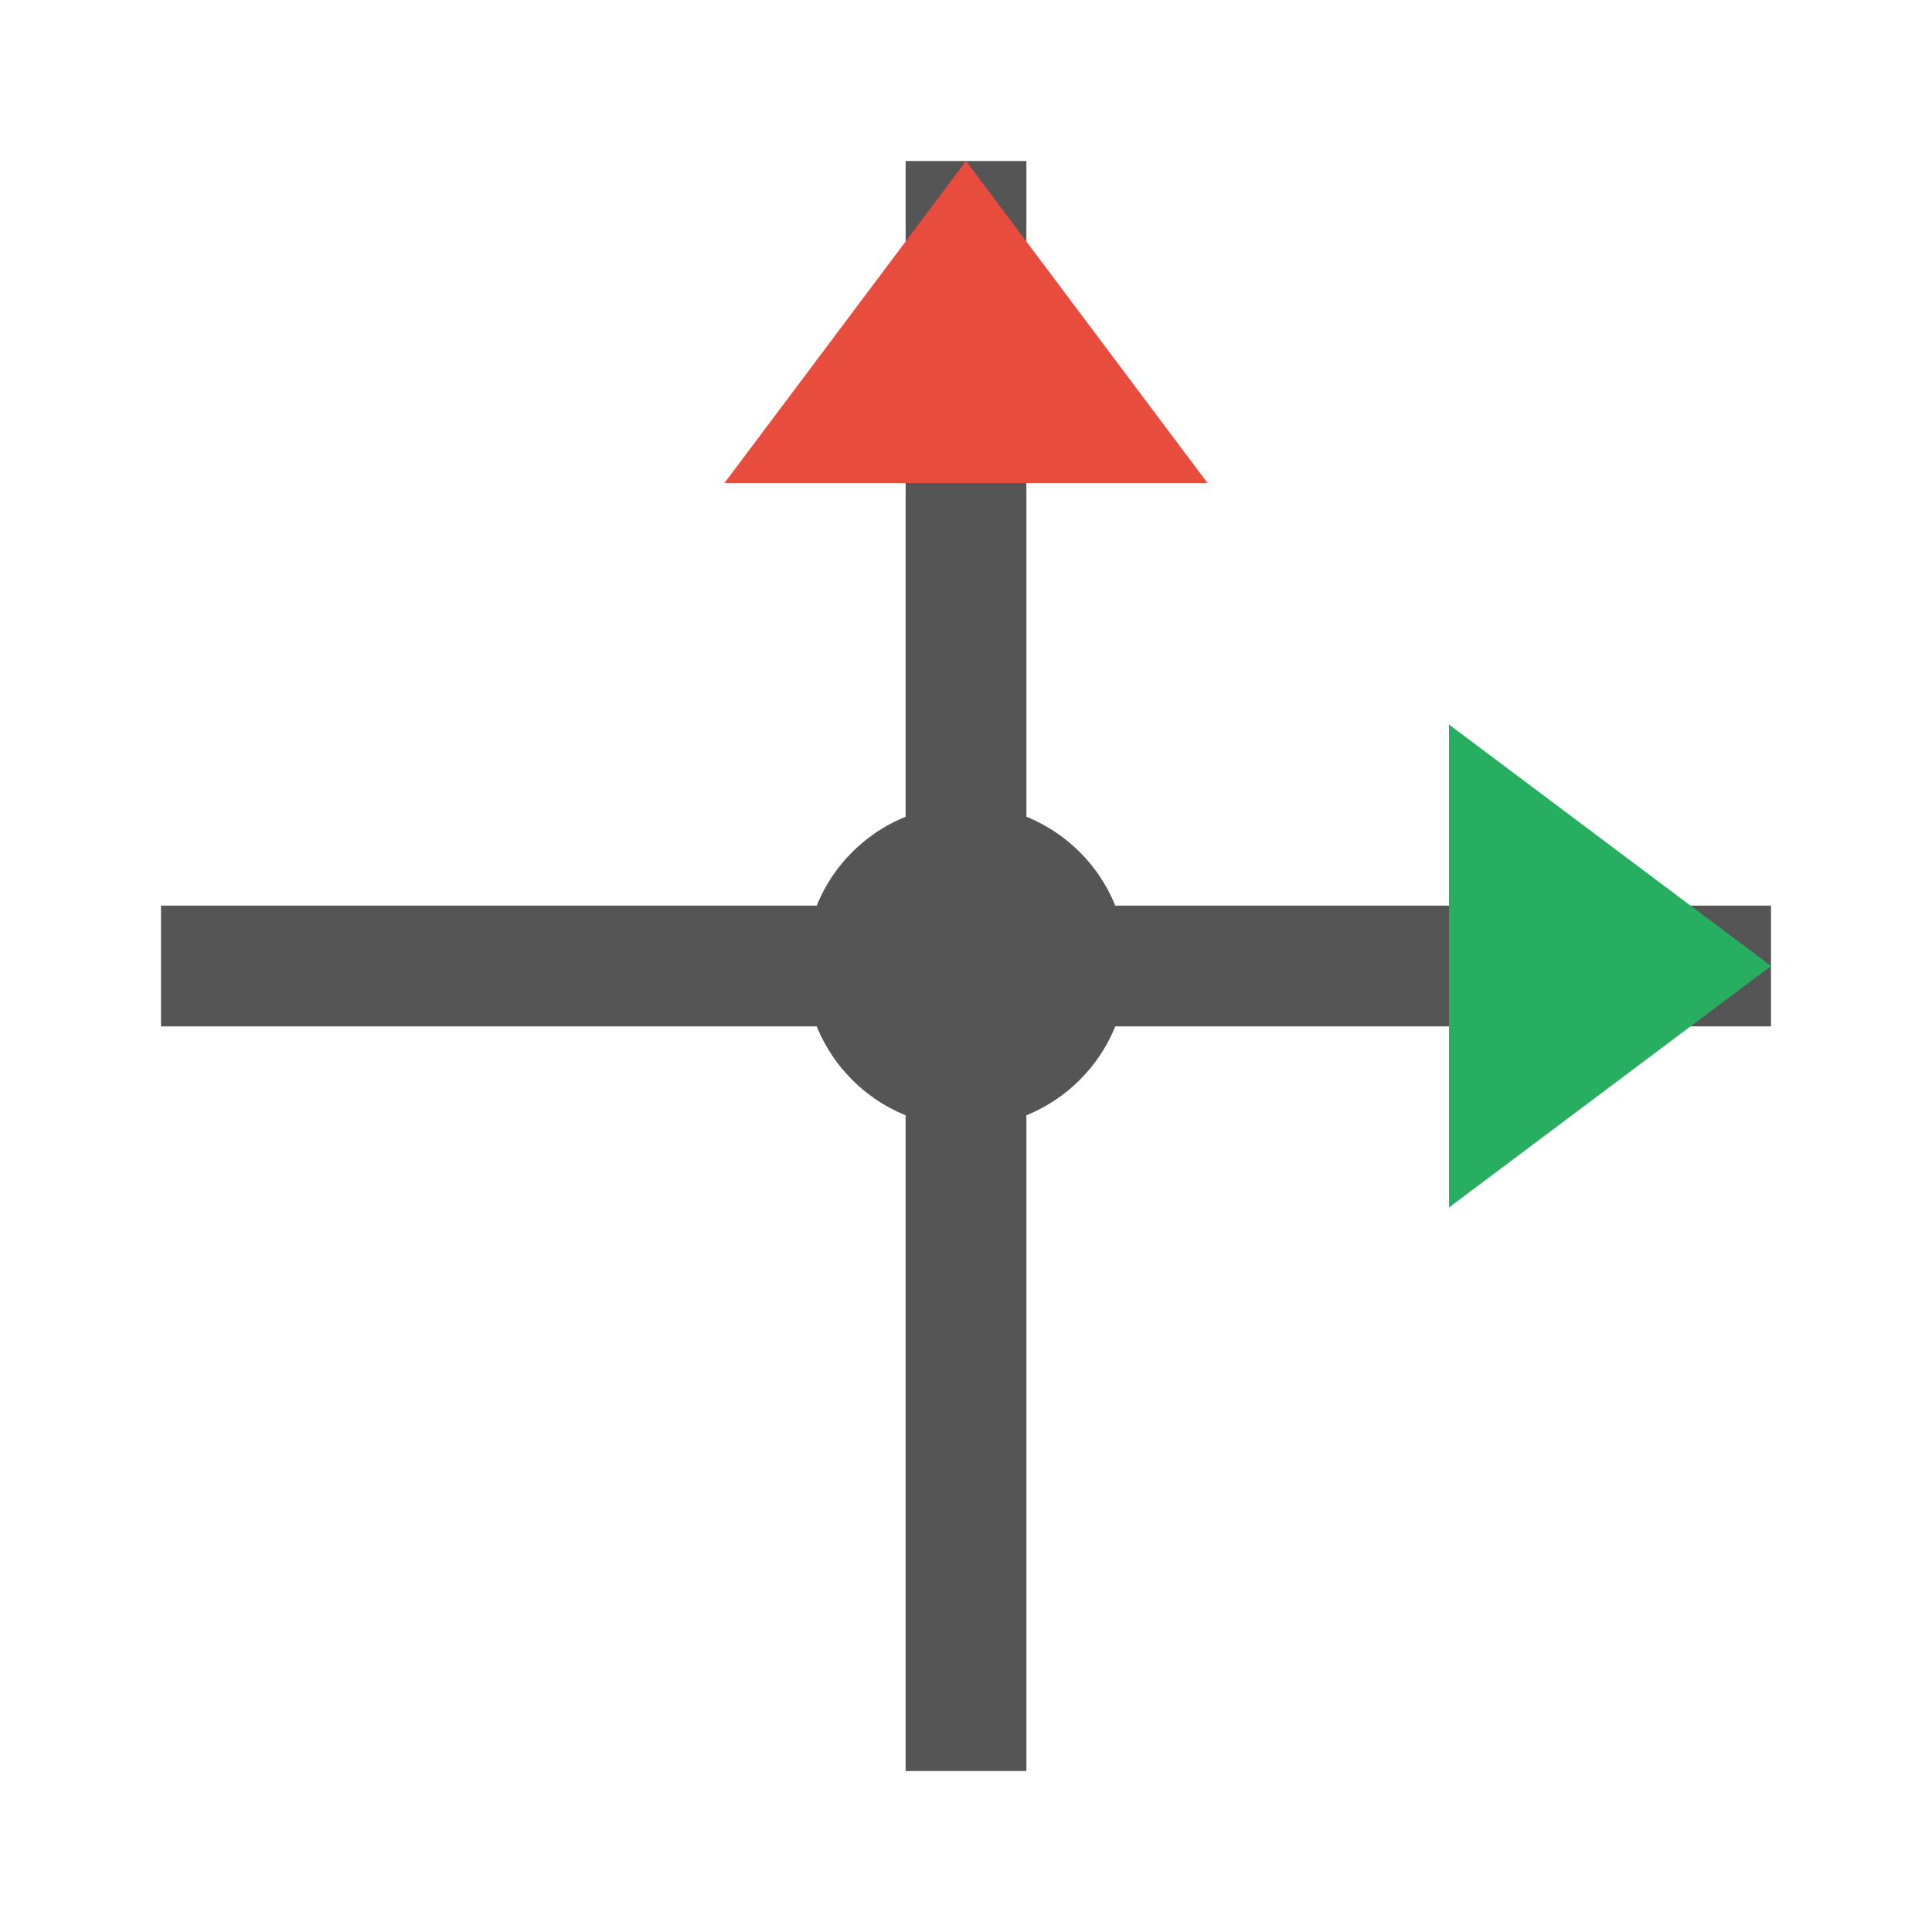
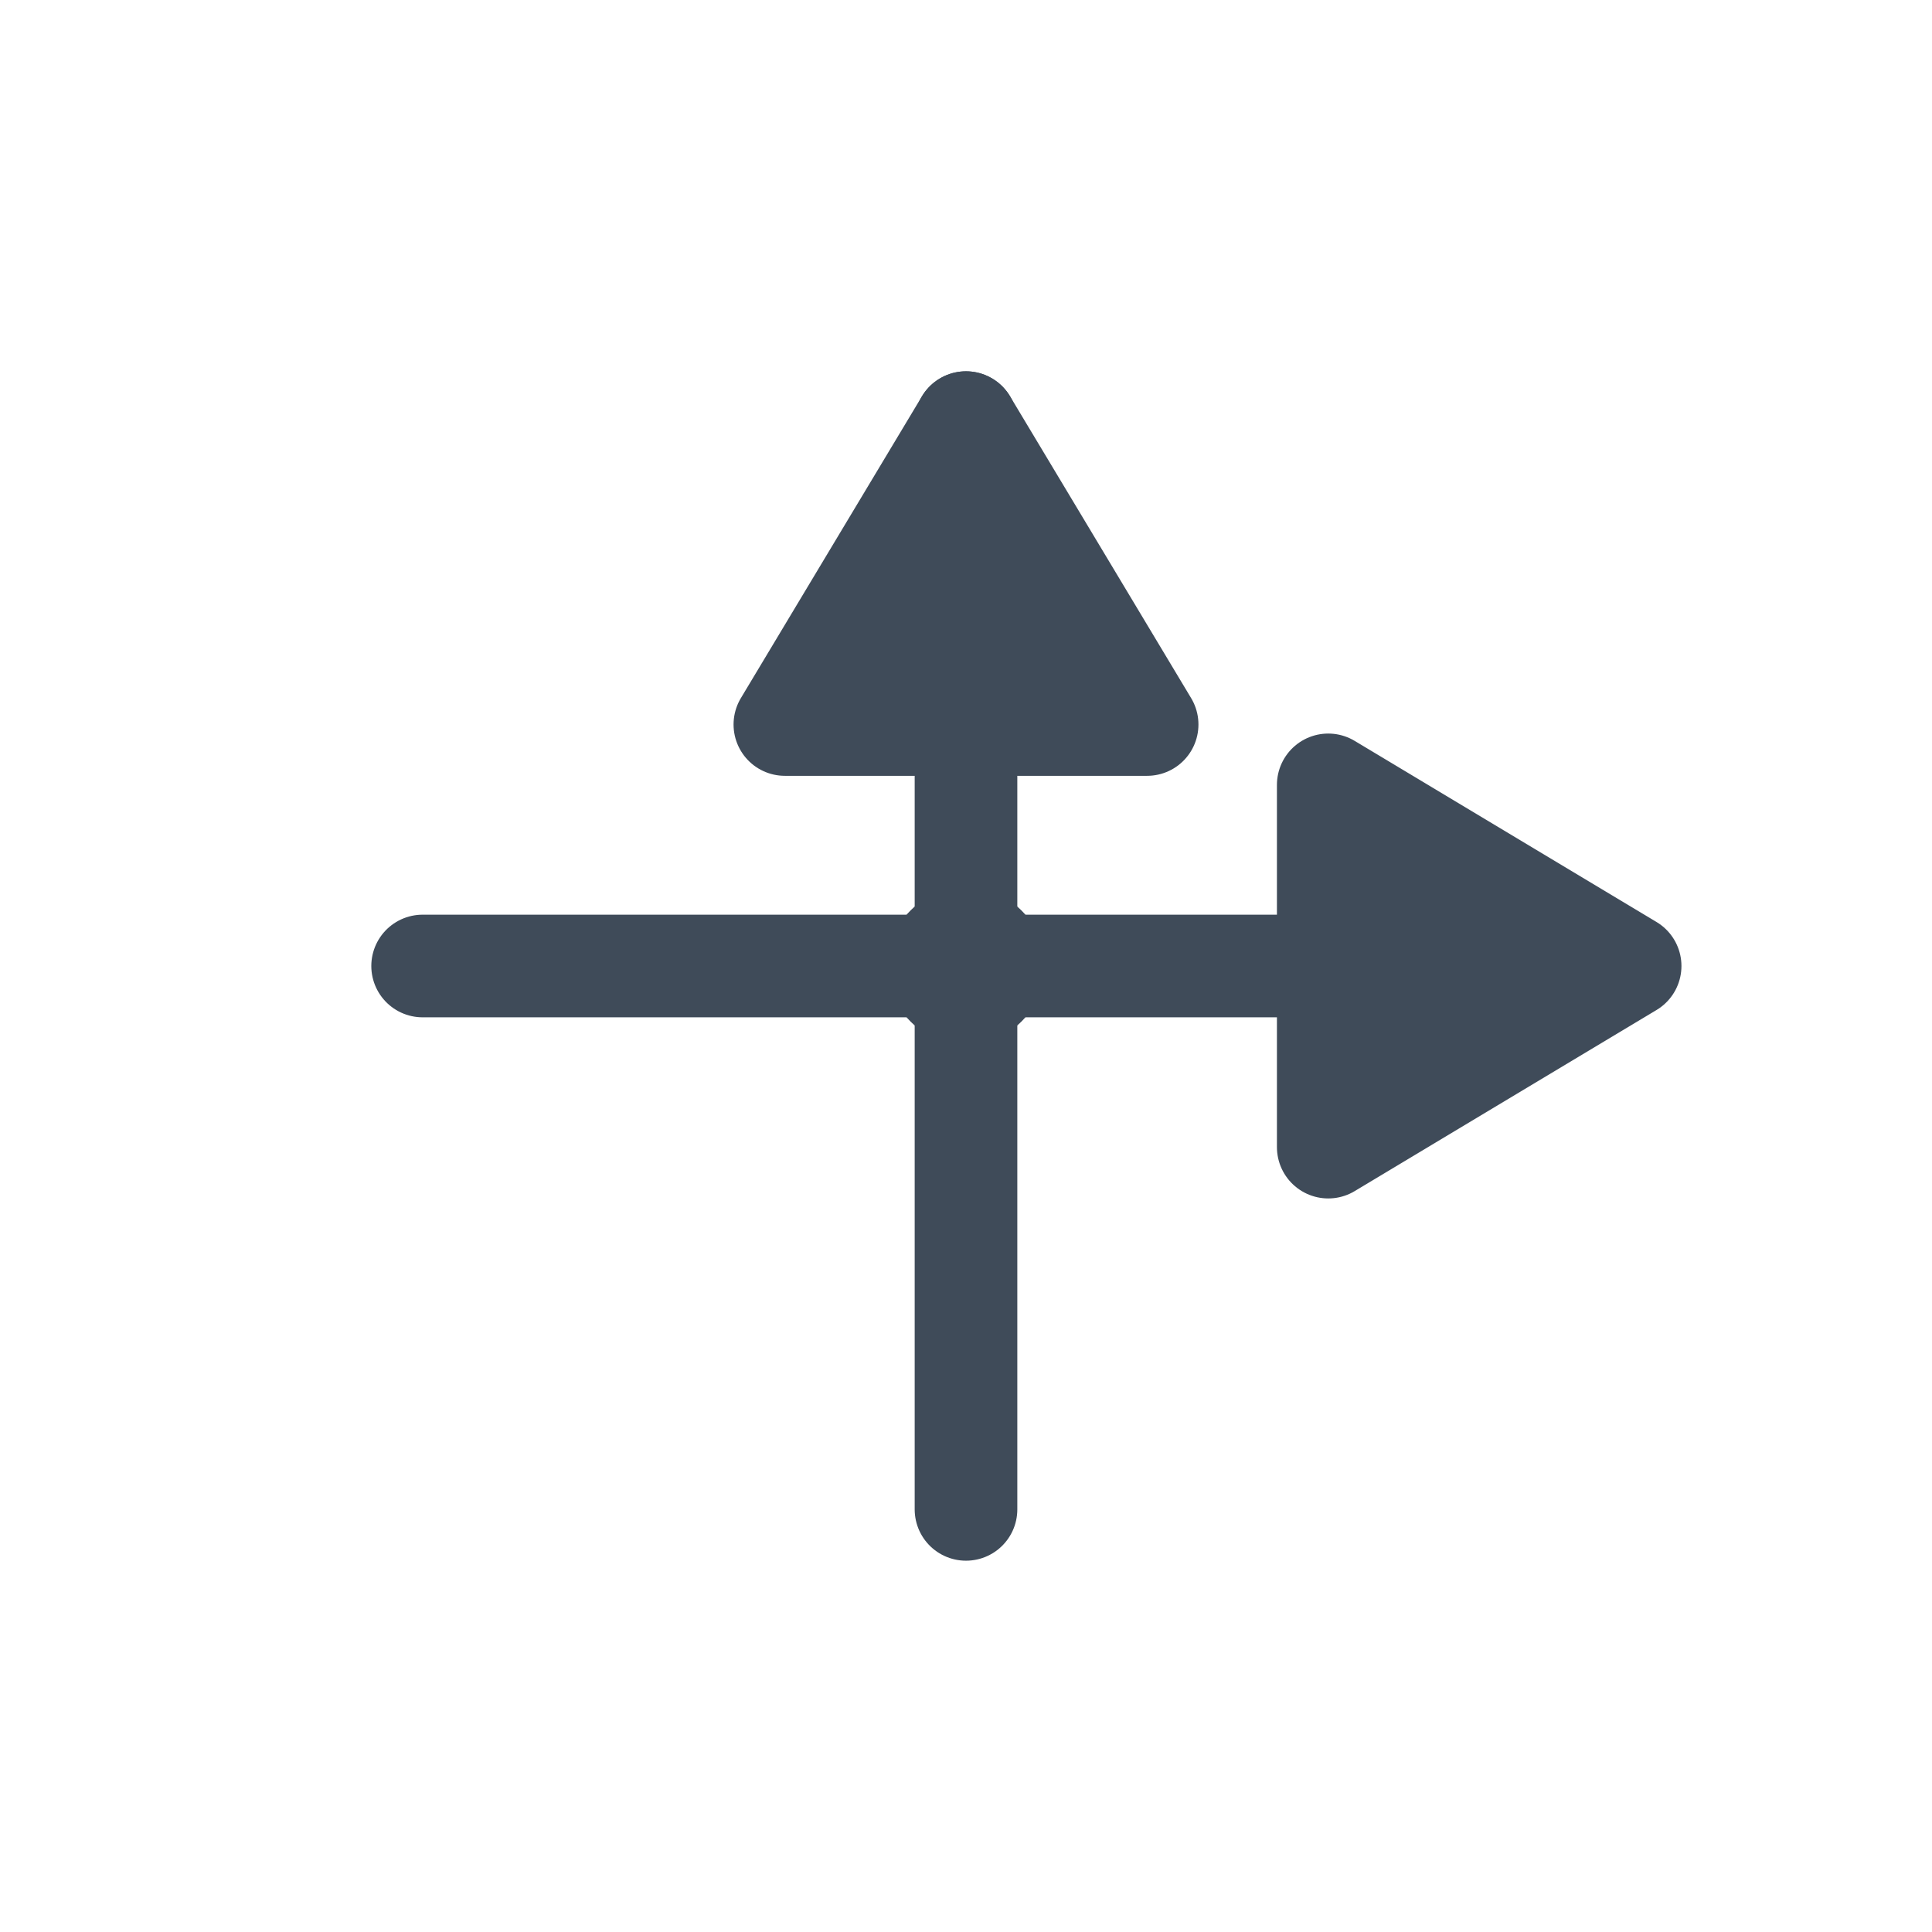
- <svg xmlns="http://www.w3.org/2000/svg" viewBox="0 0 24 24" width="24" height="24">
-   <path d="M12 2v20M2 12h20" stroke="#555" stroke-width="1.5" fill="none" />
-   <path d="M12 2l-3 4h6z" fill="#e74c3c" />
-   <path d="M22 12l-4-3v6z" fill="#27ae60" />
-   <circle cx="12" cy="12" r="2" fill="#555" />
+ <svg xmlns="http://www.w3.org/2000/svg" width="32" height="32" viewBox="0 0 32 32" fill="none">
+   <g stroke-width="1.7" stroke-linecap="round" stroke-linejoin="round" vector-effect="non-scaling-stroke">
+     <line stroke="#3f4b59" x1="16" y1="25" x2="16" y2="7" />
+     <line stroke="#3f4b59" x1="7" y1="16" x2="25" y2="16" />
+     <polygon stroke="#3f4b59" points="22,13 27,16 22,19" fill="#3f4b59" />
+     <polygon stroke="#3f4b59" points="16,7 13,12 19,12" fill="#3f4b59" />
+     <circle cx="16" cy="16" r="1.3" fill="#3f4b59" stroke="none" />
+   </g>
</svg>
